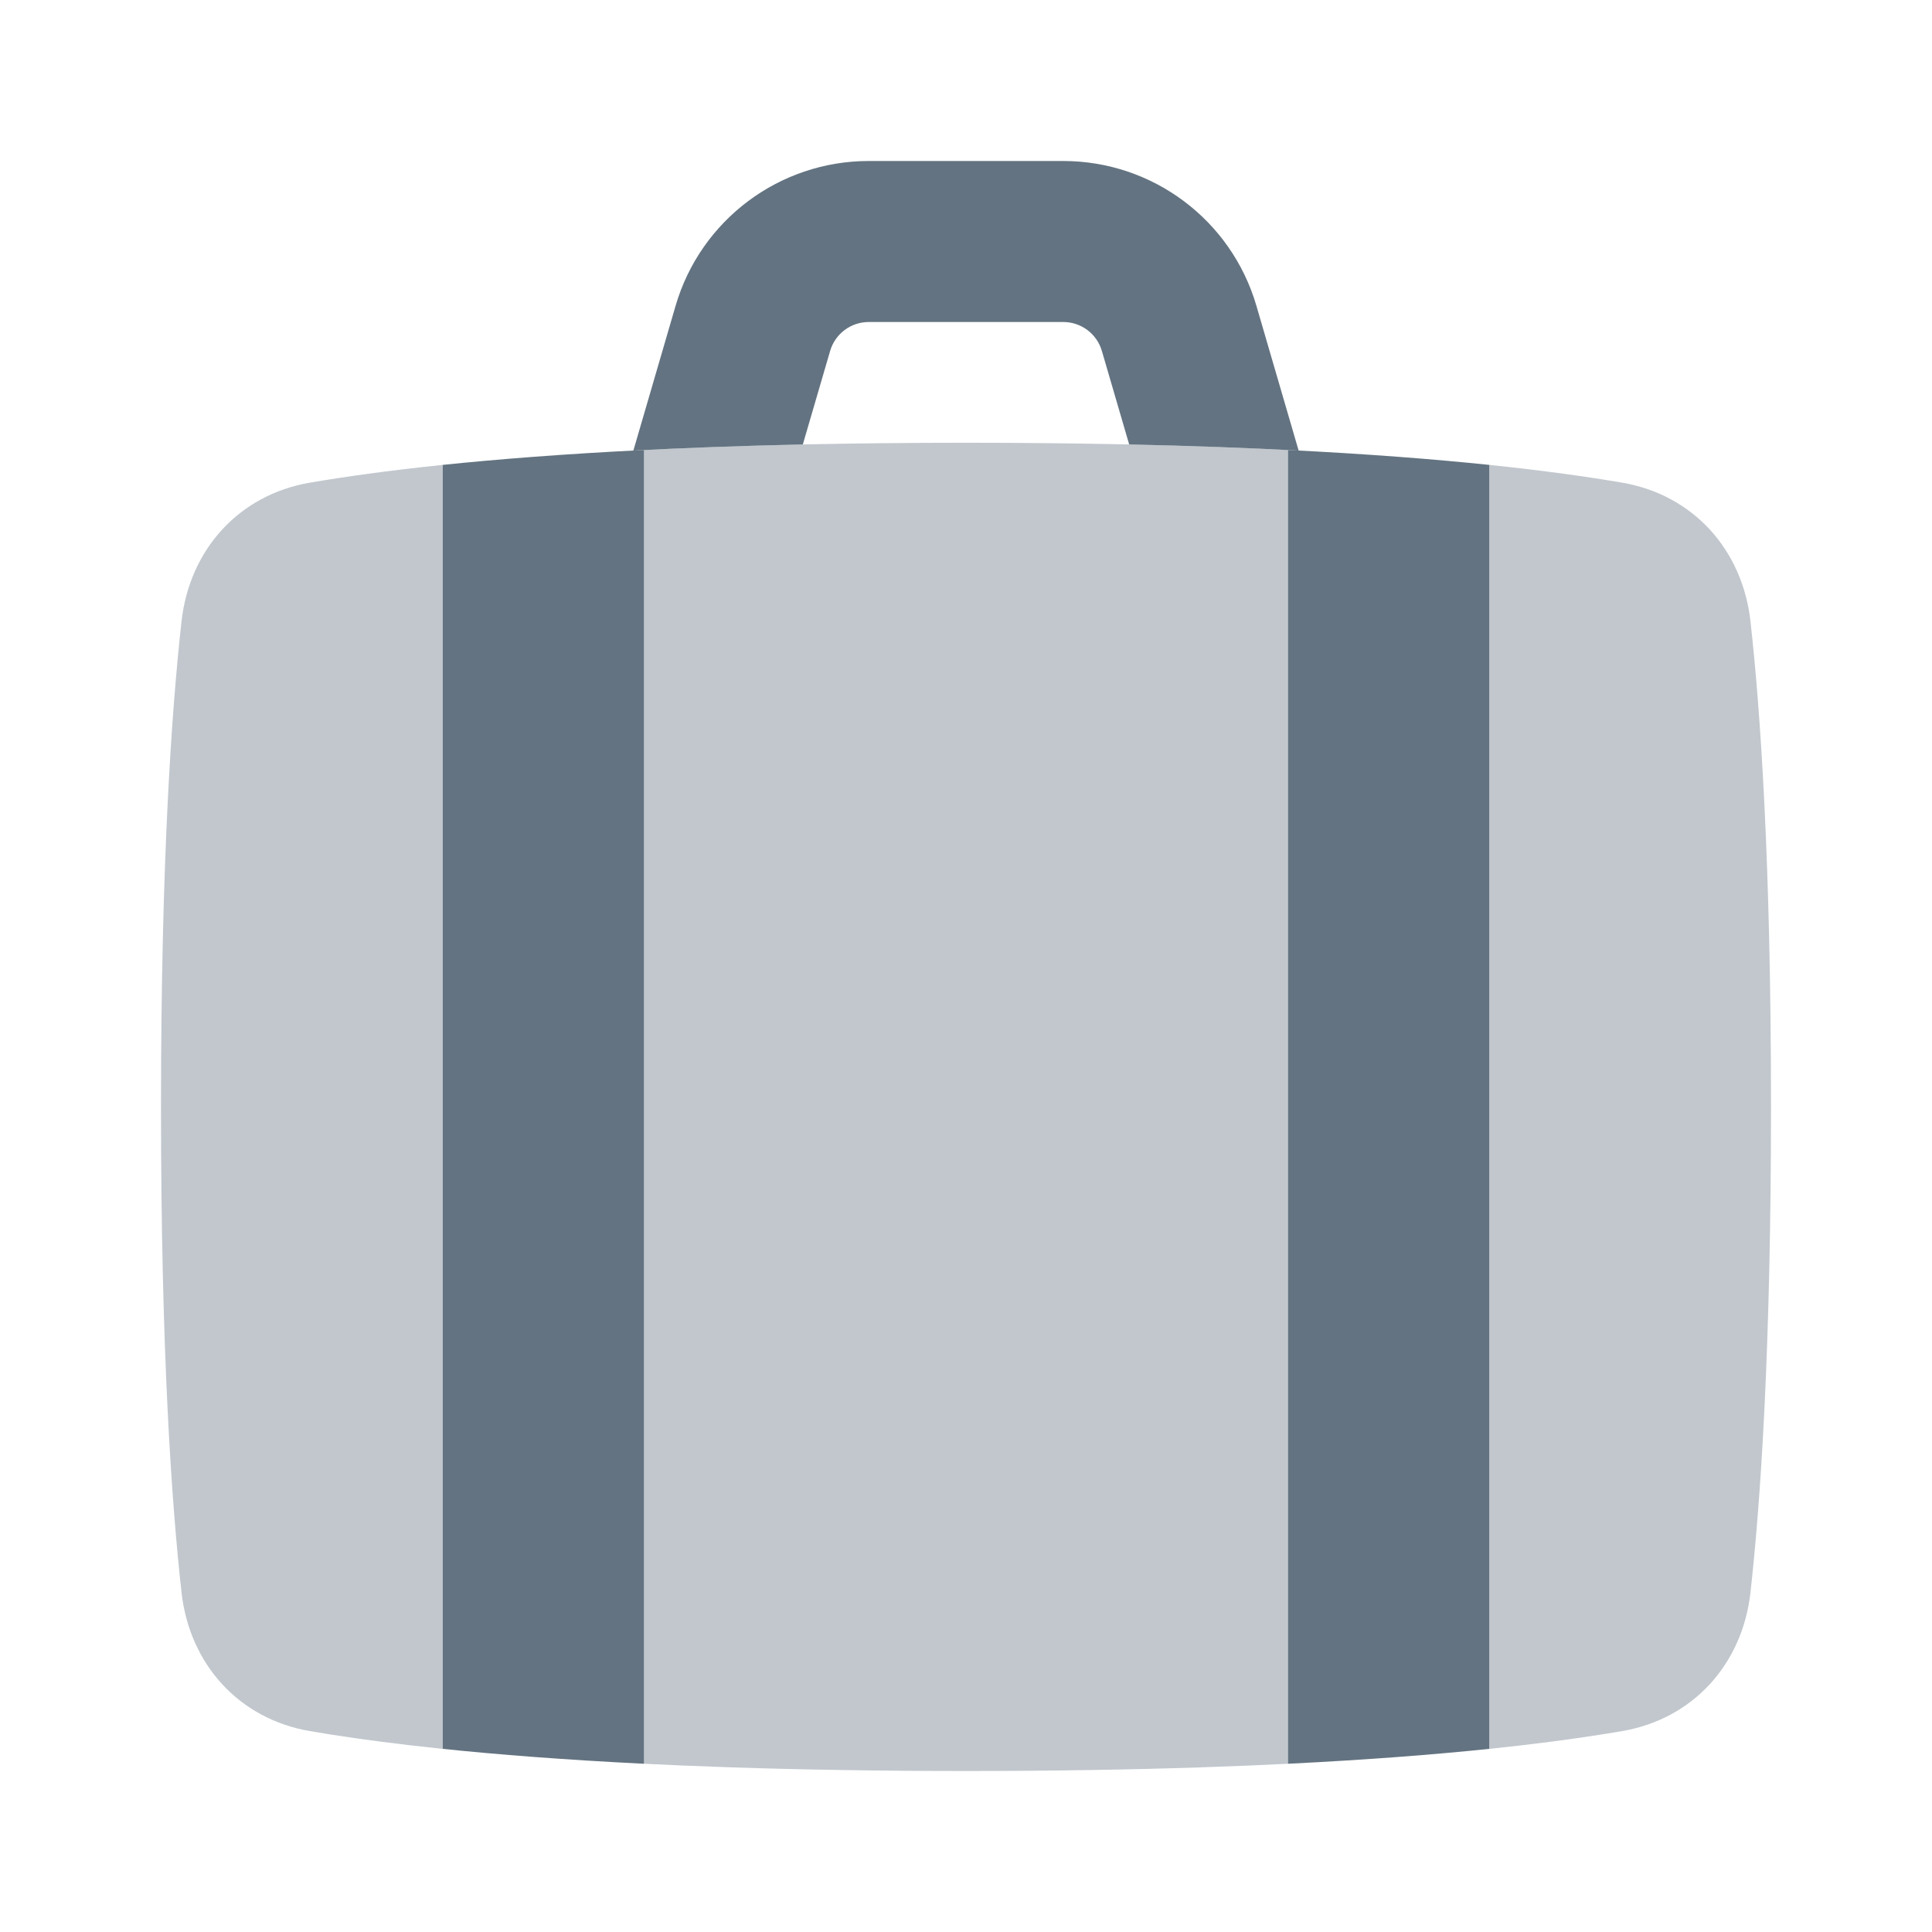
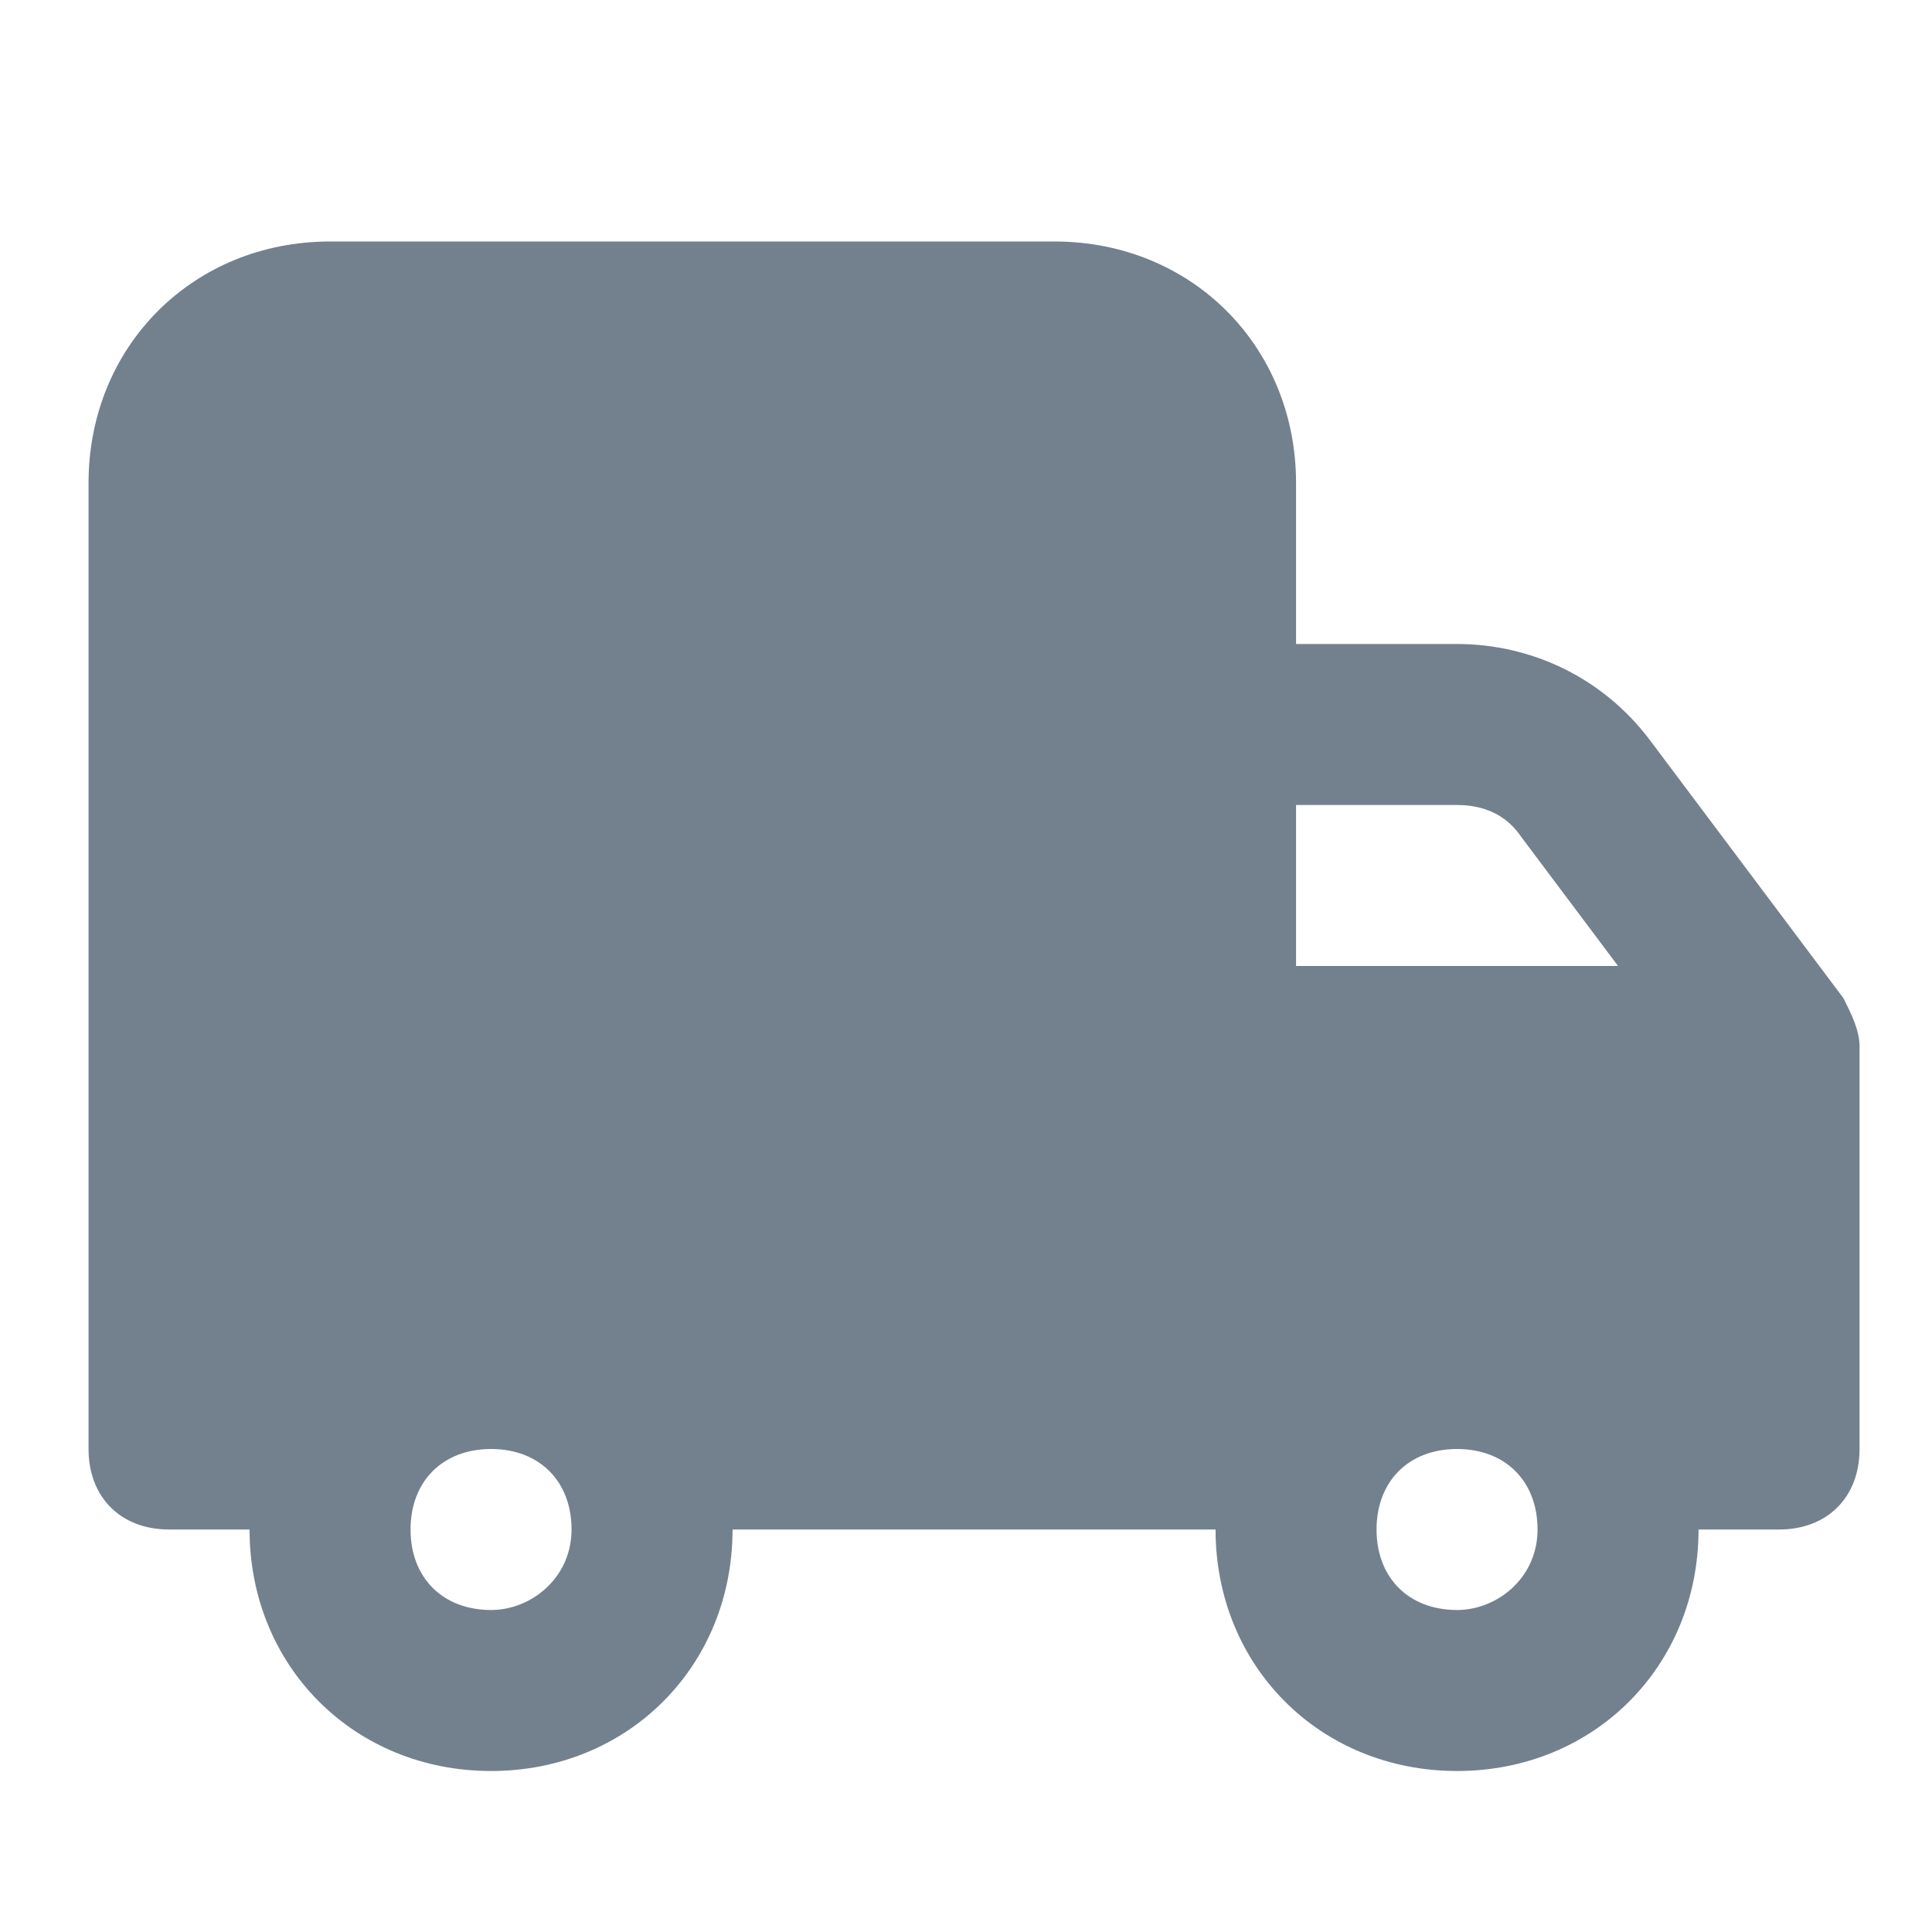
- <svg xmlns="http://www.w3.org/2000/svg" width="24" height="24" viewBox="0 0 24 24" fill="none">
-   <path opacity="0.4" d="M16 5.59C15.403 5.56 14.747 5.537 14.027 5.521C13.401 5.508 12.726 5.5 12 5.5C11.274 5.5 10.599 5.508 9.973 5.521C9.253 5.537 8.597 5.56 8 5.59V21.91C7.011 21.861 6.185 21.796 5.5 21.725V5.775C4.818 5.846 4.275 5.923 3.848 5.996C2.966 6.148 2.354 6.829 2.255 7.719C2.13 8.837 2 10.729 2 13.75C2 16.771 2.13 18.663 2.255 19.781C2.354 20.671 2.966 21.352 3.848 21.504C5.187 21.734 7.671 22 12 22C16.329 22 18.813 21.734 20.152 21.504C21.034 21.352 21.646 20.671 21.745 19.781C21.87 18.663 22 16.771 22 13.75C22 10.729 21.87 8.837 21.745 7.719C21.646 6.829 21.034 6.148 20.152 5.996C19.725 5.923 19.182 5.846 18.5 5.775V21.725C17.815 21.796 16.989 21.861 16 21.91V5.59Z" fill="#637381" />
-   <path d="M10.792 2C9.681 2 8.703 2.733 8.392 3.8L7.868 5.597C8.499 5.564 9.199 5.538 9.973 5.521L10.312 4.36C10.374 4.147 10.569 4 10.792 4H13.208C13.431 4 13.626 4.147 13.688 4.36L14.027 5.521C14.801 5.538 15.501 5.564 16.132 5.597L15.608 3.8C15.297 2.733 14.319 2 13.208 2H10.792Z" fill="#637381" />
-   <path fill-rule="evenodd" clip-rule="evenodd" d="M18.5 21.725C17.815 21.796 16.989 21.861 16 21.91V5.59C16.989 5.639 17.815 5.704 18.5 5.775V21.725ZM8 5.59V21.91C7.011 21.861 6.185 21.796 5.5 21.725V5.775C6.185 5.704 7.011 5.639 8 5.59Z" fill="#637381" />
+ <svg xmlns="http://www.w3.org/2000/svg" enable-background="new 0 0 24 24" viewBox="0 0 24 24" id="shipping-truck">
+   <path opacity="0.9" d="M22.9,12.4l-2.4-3.2C19.9,8.4,19,8,18.1,8h-2V6c0-1.7-1.3-3-3-3h-9c-1.7,0-3,1.3-3,3v12c0,0.6,0.4,1,1,1h1c0,1.7,1.3,3,3,3  s3-1.3,3-3h6c0,1.7,1.3,3,3,3s3-1.3,3-3h1c0.6,0,1-0.4,1-1v-5C23.1,12.8,23,12.6,22.9,12.4z M6.1,20c-0.6,0-1-0.4-1-1  c0-0.6,0.4-1,1-1s1,0.4,1,1C7.1,19.6,6.6,20,6.1,20z M18.1,20c-0.6,0-1-0.4-1-1c0-0.6,0.4-1,1-1s1,0.4,1,1  C19.1,19.6,18.6,20,18.1,20z M16.1,12v-2h2c0.3,0,0.6,0.1,0.8,0.4l1.2,1.6H16.1z" fill="#637381" class="color000000 svgShape" />
</svg>
